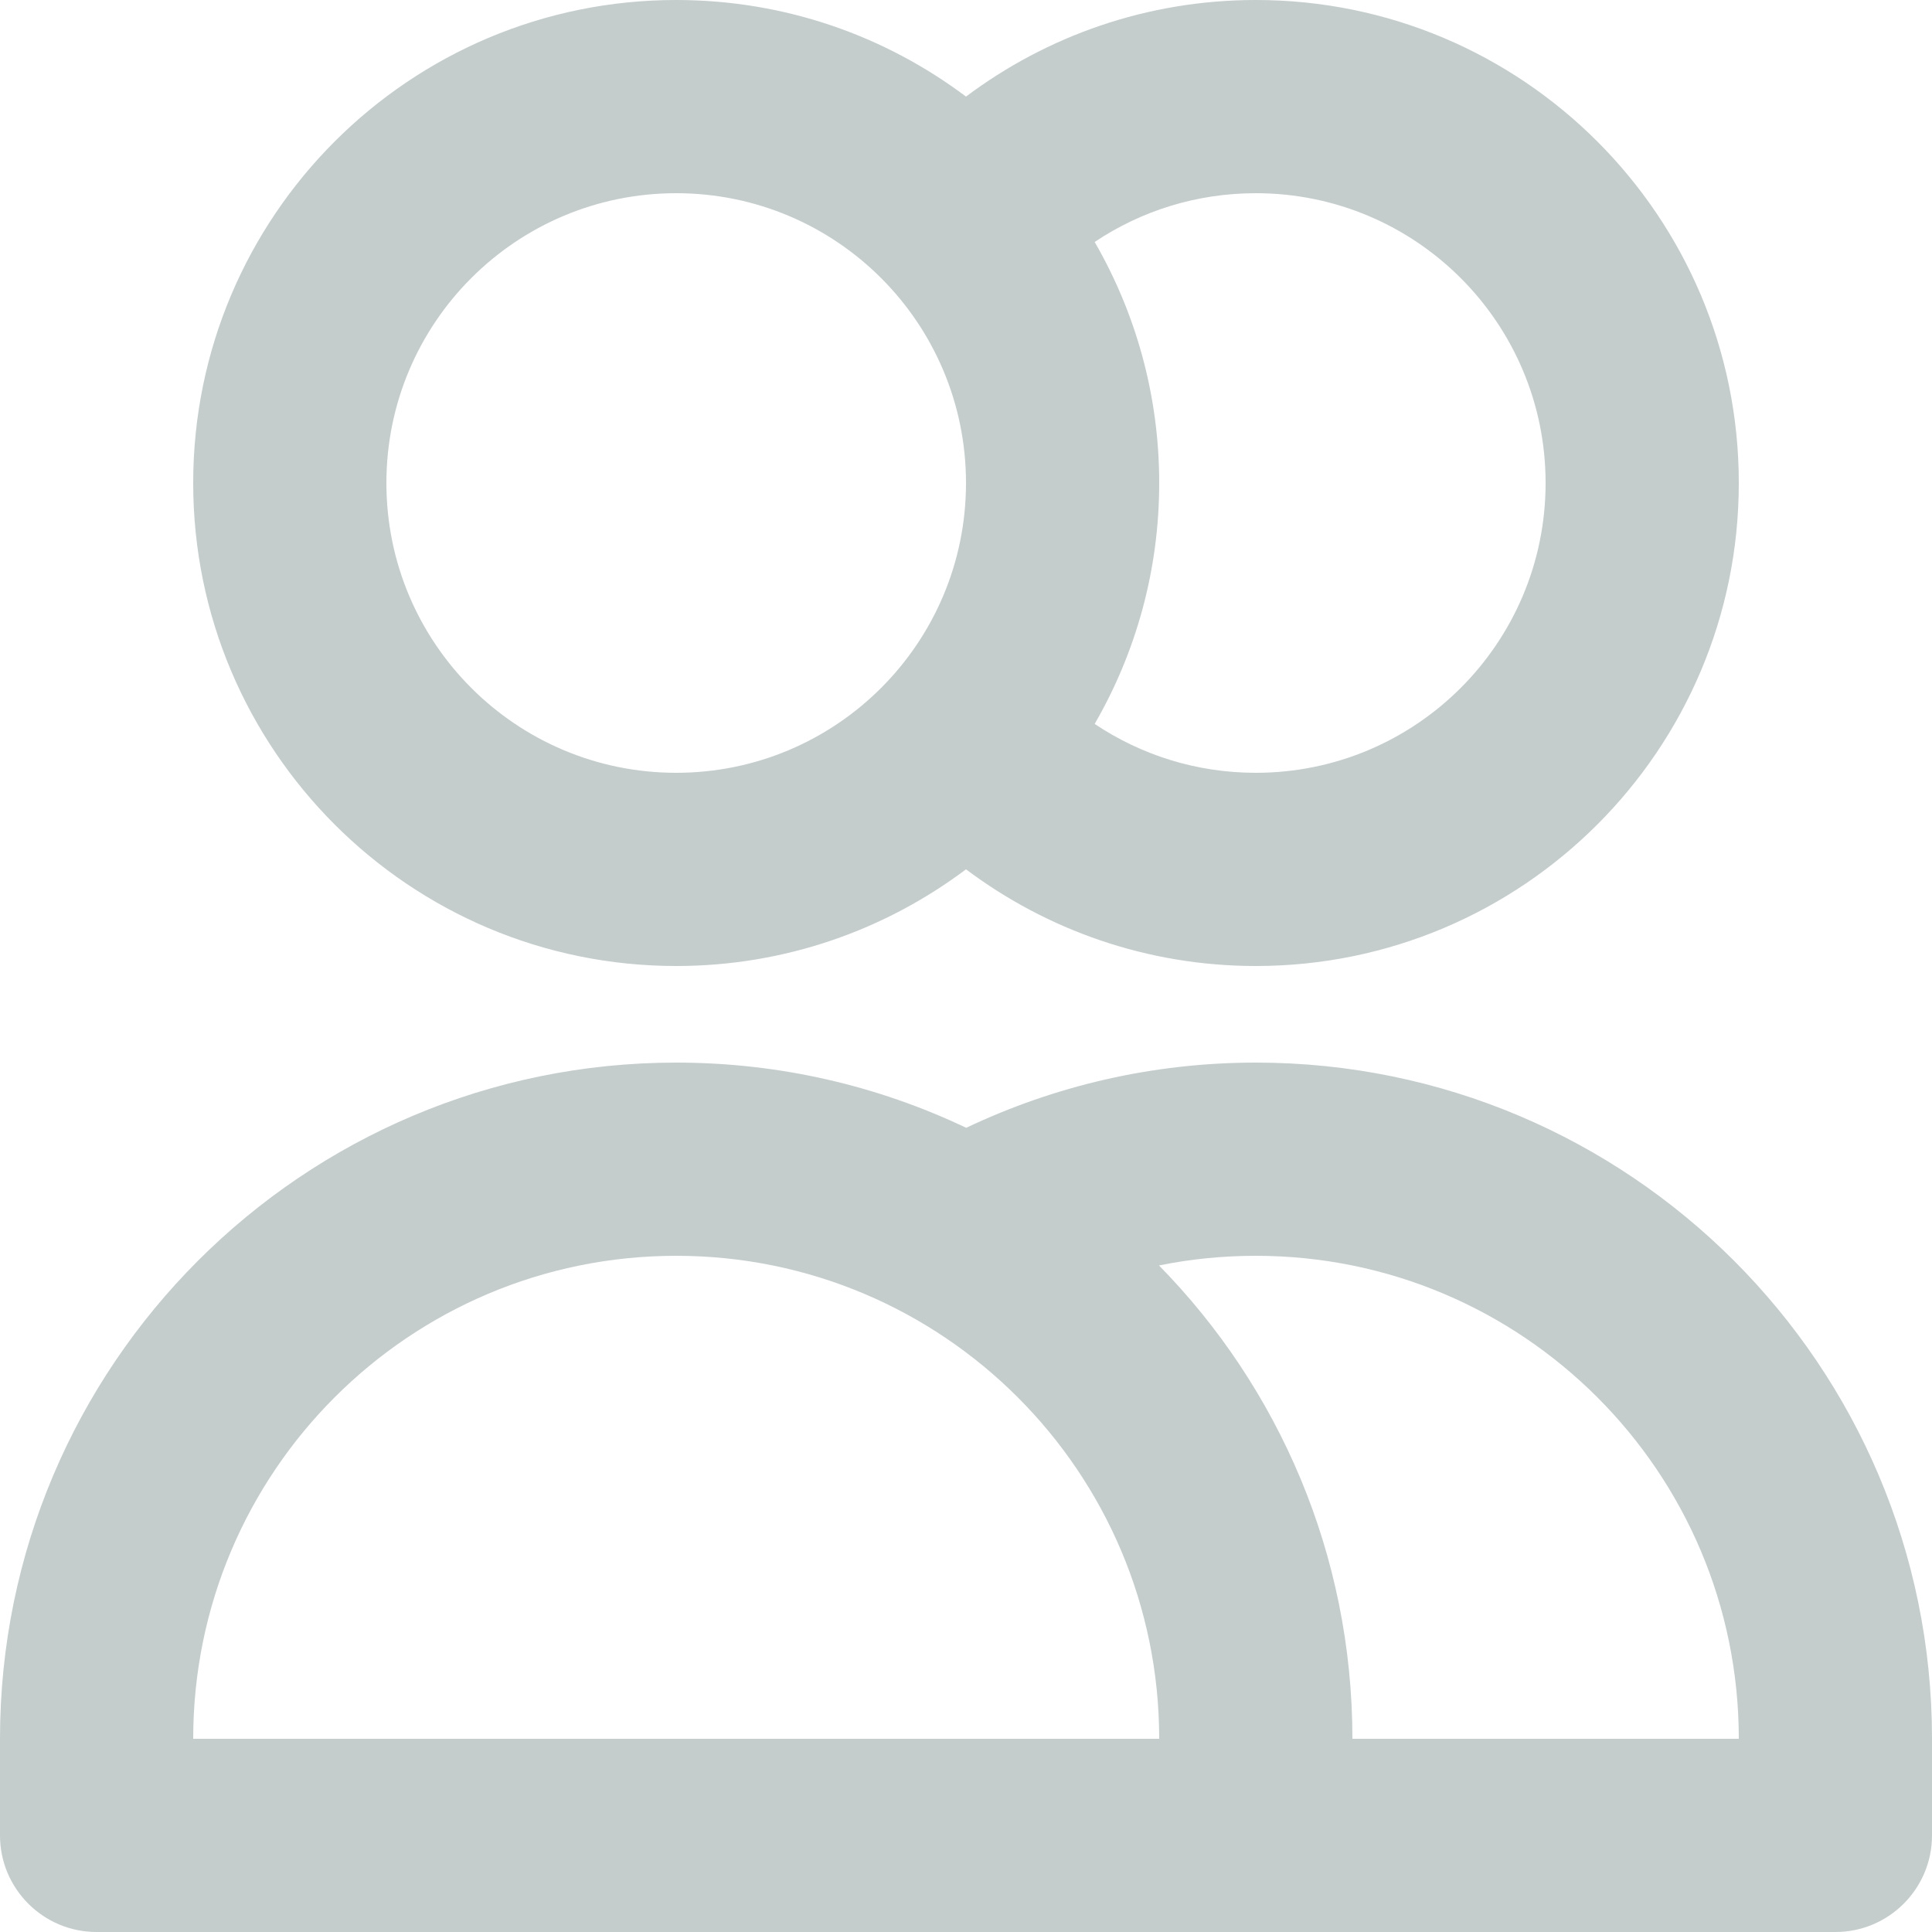
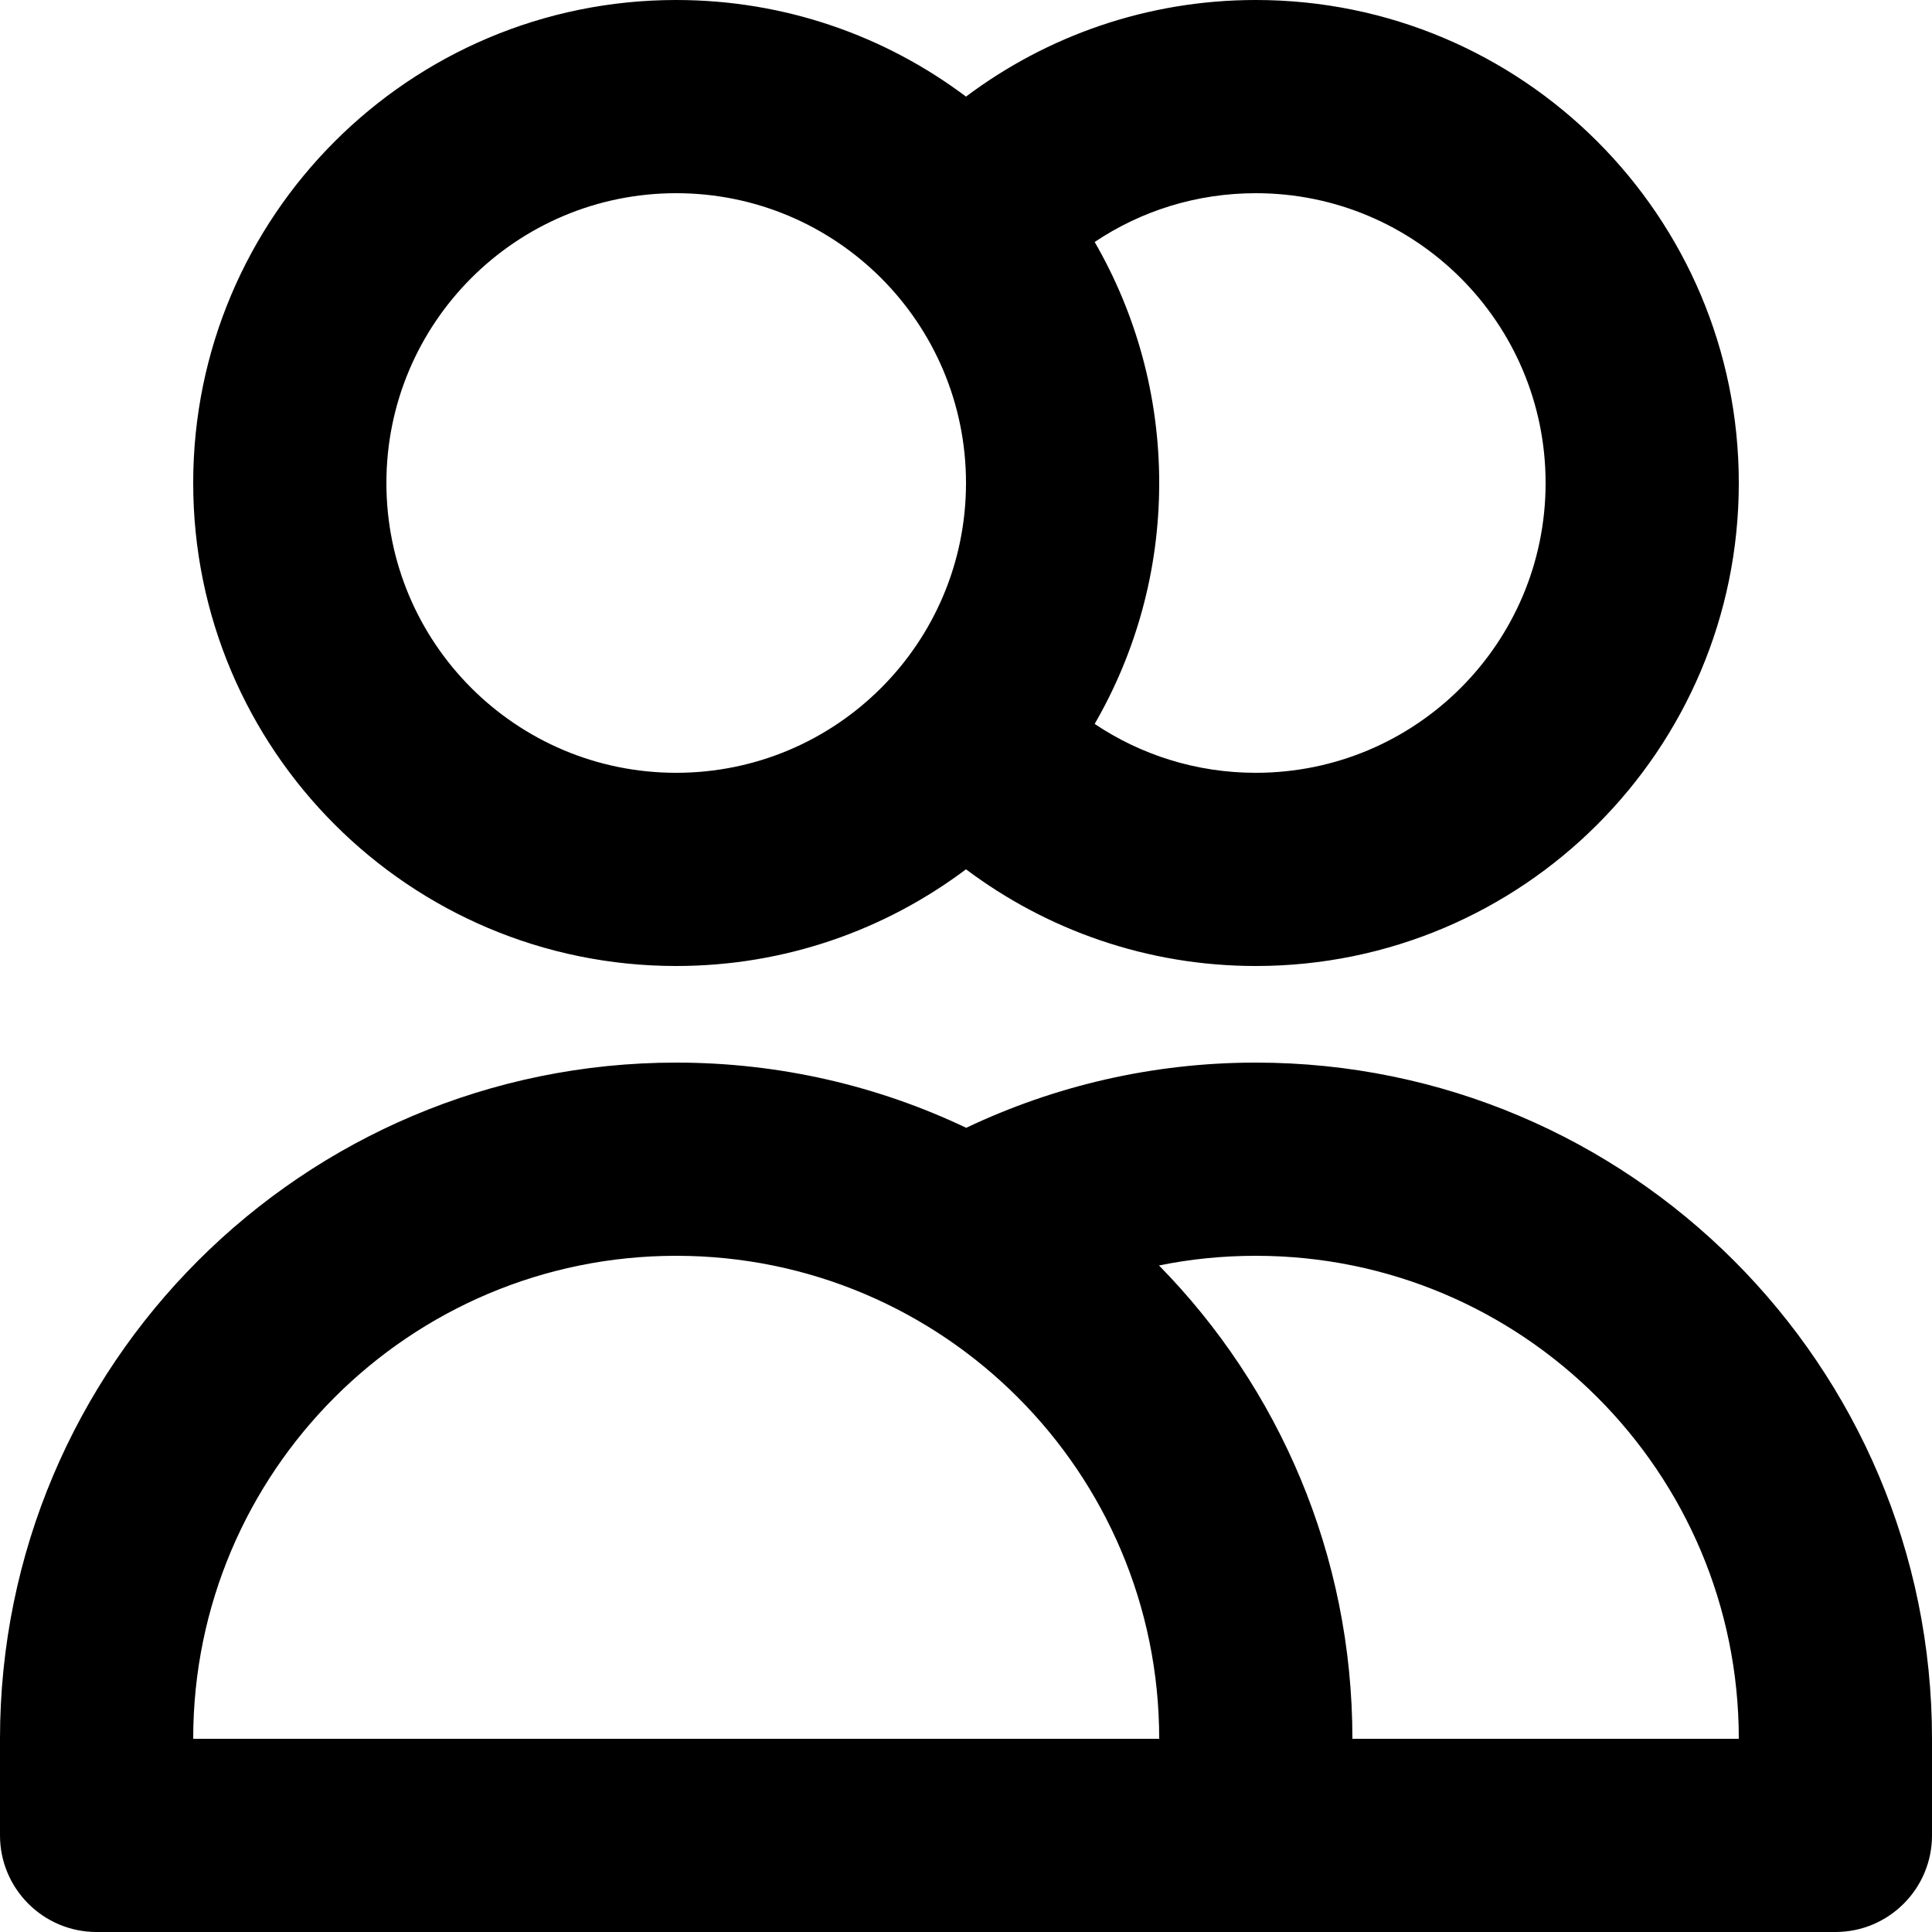
<svg xmlns="http://www.w3.org/2000/svg" width="20" height="20" viewBox="0 0 20 20" fill="none">
-   <path d="M12 18C12 15.239 9.761 13 7 13C4.239 13 2 15.239 2 18H12ZM10 5C10 3.343 8.657 2 7 2C5.343 2 4 3.343 4 5C4 6.657 5.343 8 7 8C8.657 8 10 6.657 10 5ZM18 18C18 15.239 15.761 13 13 13C12.656 13 12.321 13.034 11.998 13.1C13.236 14.362 14 16.092 14 18H18ZM20 19C20 19.552 19.552 20 19 20H1C0.448 20 0 19.552 0 19V18C0 14.134 3.134 11 7 11C8.074 11 9.092 11.242 10.002 11.675C10.912 11.243 11.928 11 13 11C16.866 11 20 14.134 20 18V19ZM12 5C12 5.909 11.756 6.76 11.332 7.494C11.809 7.814 12.383 8 13 8C14.657 8 16 6.657 16 5C16 3.343 14.657 2 13 2C12.383 2 11.809 2.185 11.332 2.505C11.756 3.239 12 4.091 12 5ZM18 5C18 7.761 15.761 10 13 10C11.874 10 10.835 9.626 10 8.999C9.164 9.627 8.126 10 7 10C4.239 10 2 7.761 2 5C2 2.239 4.239 2.57702e-07 7 0C8.126 0 9.164 0.372 10 1C10.835 0.373 11.874 4.2097e-07 13 0C15.761 0 18 2.239 18 5Z" fill="#C4CCCC" />
+   <path d="M12 18C12 15.239 9.761 13 7 13C4.239 13 2 15.239 2 18H12ZM10 5C10 3.343 8.657 2 7 2C5.343 2 4 3.343 4 5C4 6.657 5.343 8 7 8C8.657 8 10 6.657 10 5ZM18 18C18 15.239 15.761 13 13 13C12.656 13 12.321 13.034 11.998 13.1C13.236 14.362 14 16.092 14 18H18ZM20 19C20 19.552 19.552 20 19 20H1C0.448 20 0 19.552 0 19V18C0 14.134 3.134 11 7 11C8.074 11 9.092 11.242 10.002 11.675C10.912 11.243 11.928 11 13 11C16.866 11 20 14.134 20 18V19ZM12 5C12 5.909 11.756 6.76 11.332 7.494C11.809 7.814 12.383 8 13 8C14.657 8 16 6.657 16 5C16 3.343 14.657 2 13 2C12.383 2 11.809 2.185 11.332 2.505C11.756 3.239 12 4.091 12 5ZM18 5C18 7.761 15.761 10 13 10C11.874 10 10.835 9.626 10 8.999C9.164 9.627 8.126 10 7 10C4.239 10 2 7.761 2 5C2 2.239 4.239 2.57702e-07 7 0C8.126 0 9.164 0.372 10 1C10.835 0.373 11.874 4.2097e-07 13 0C15.761 0 18 2.239 18 5Z" fill="currentColor" />
</svg>
